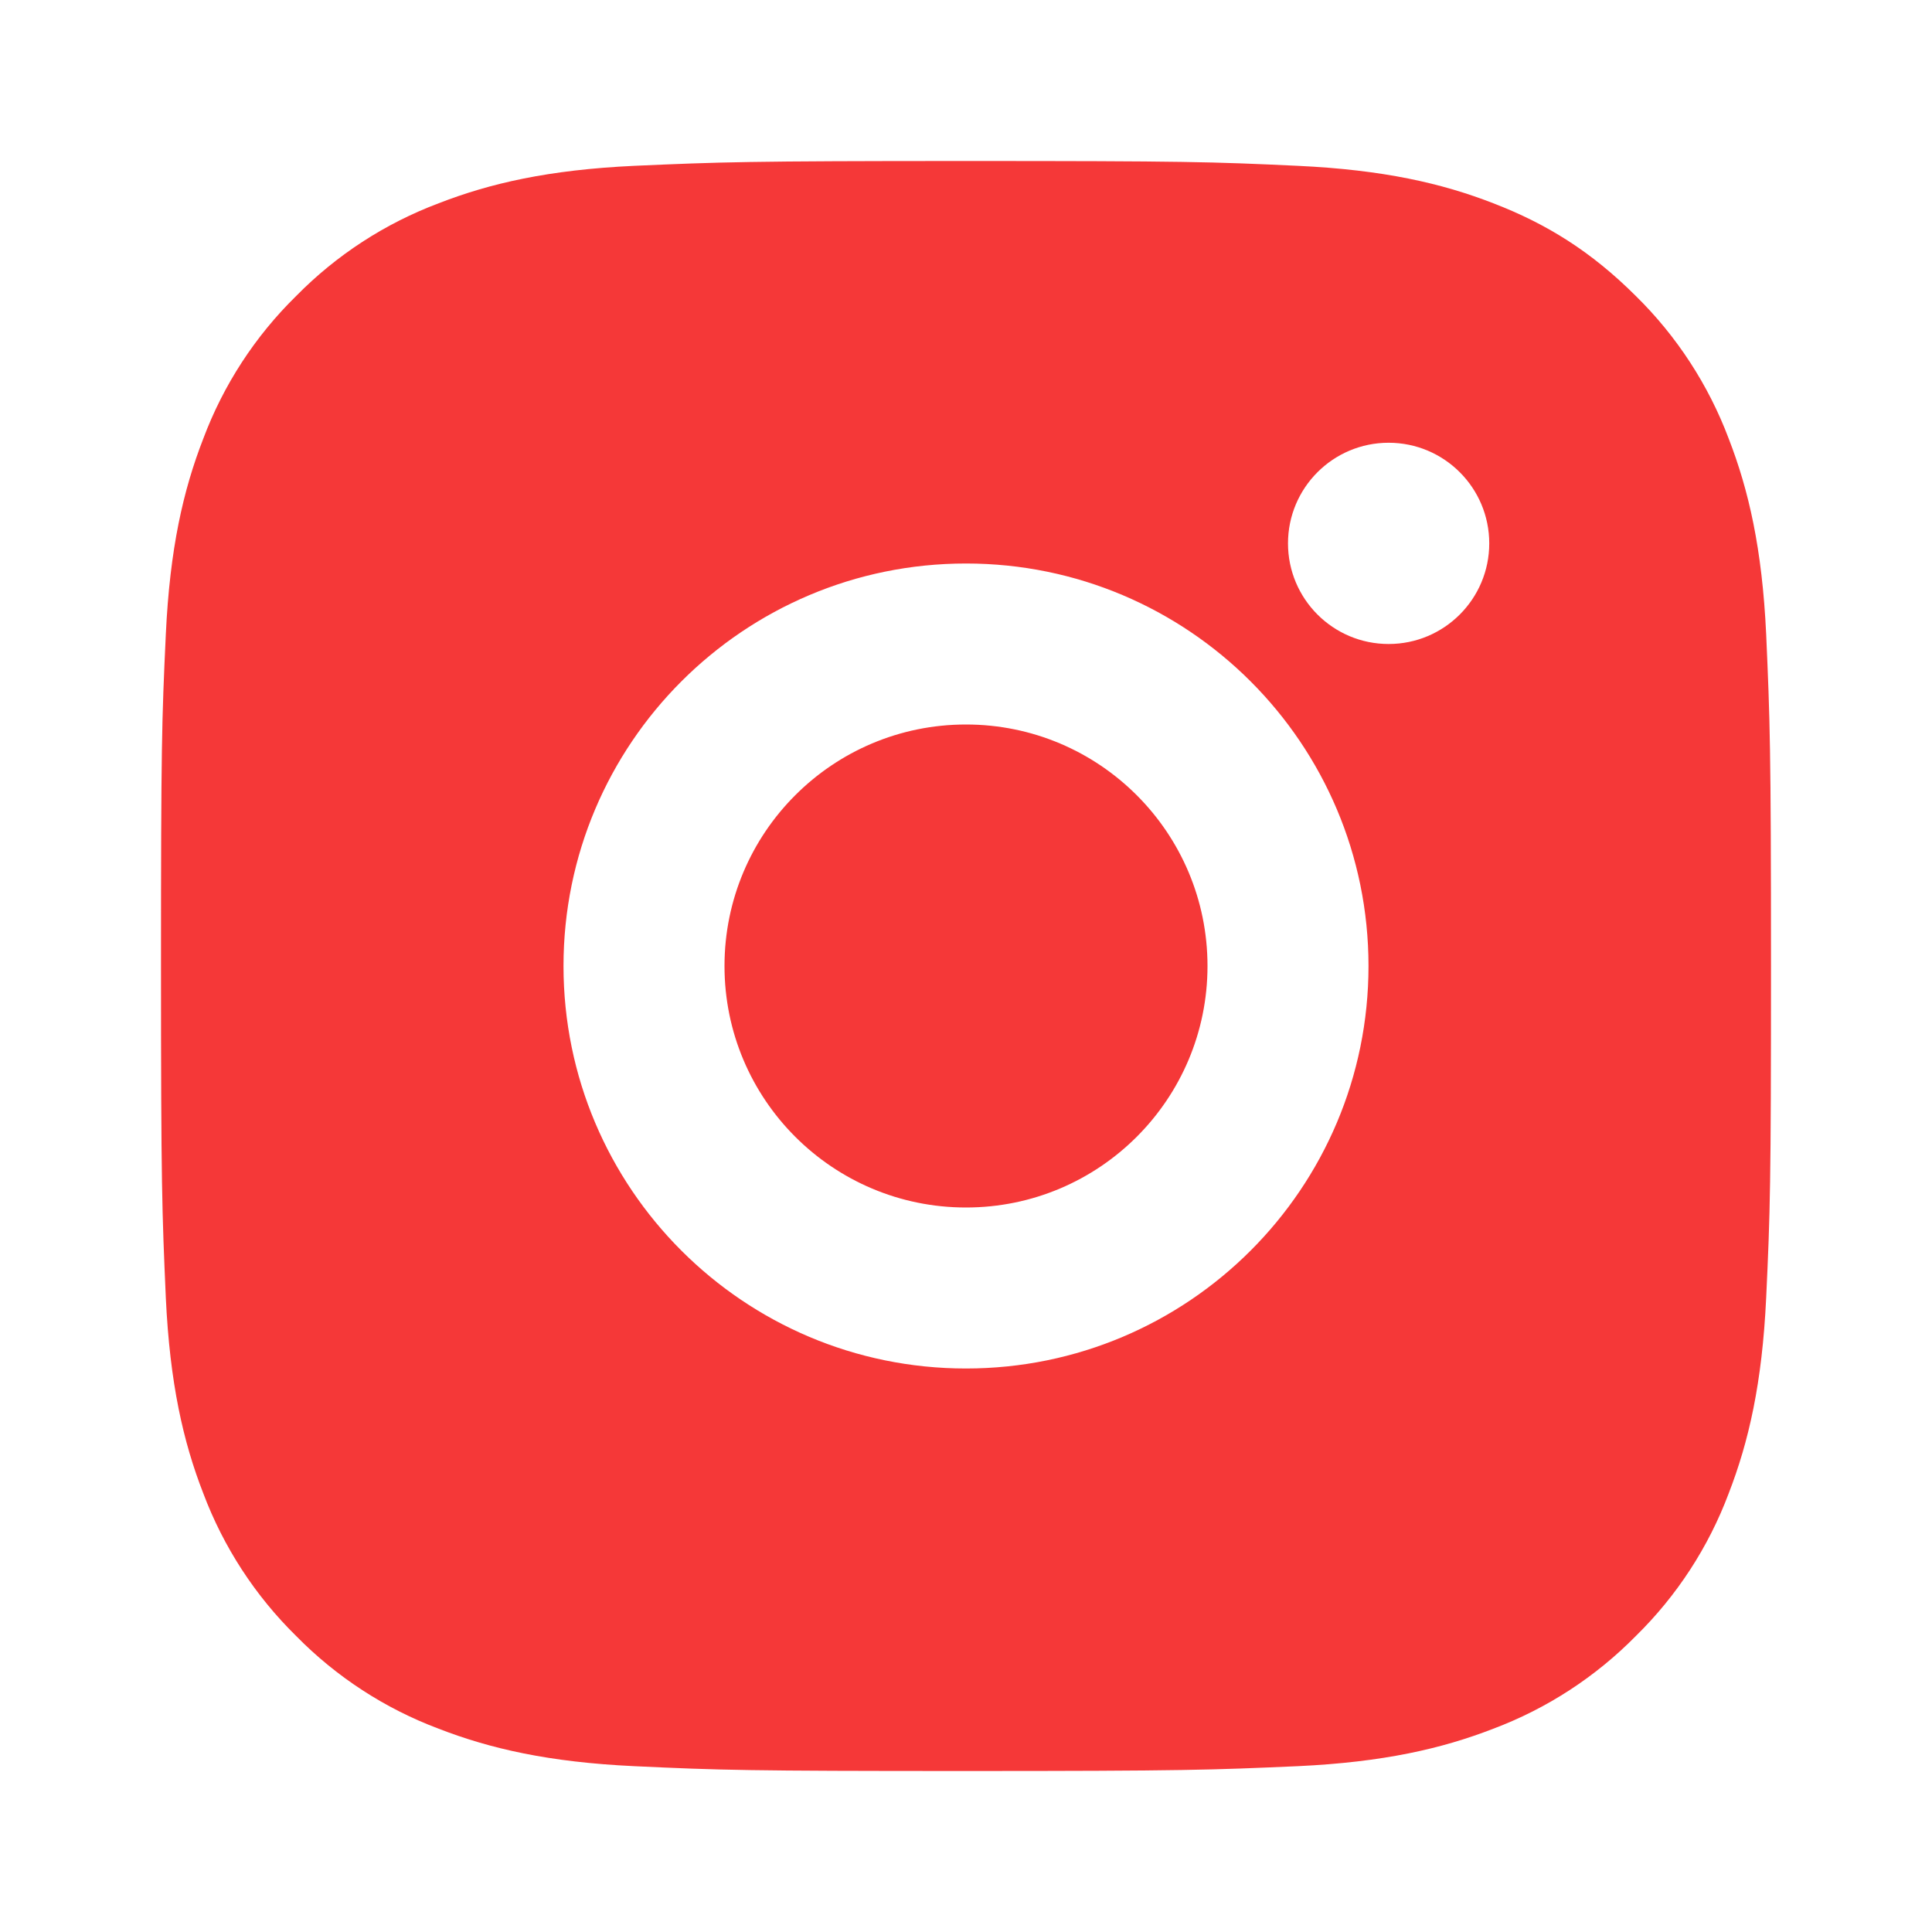
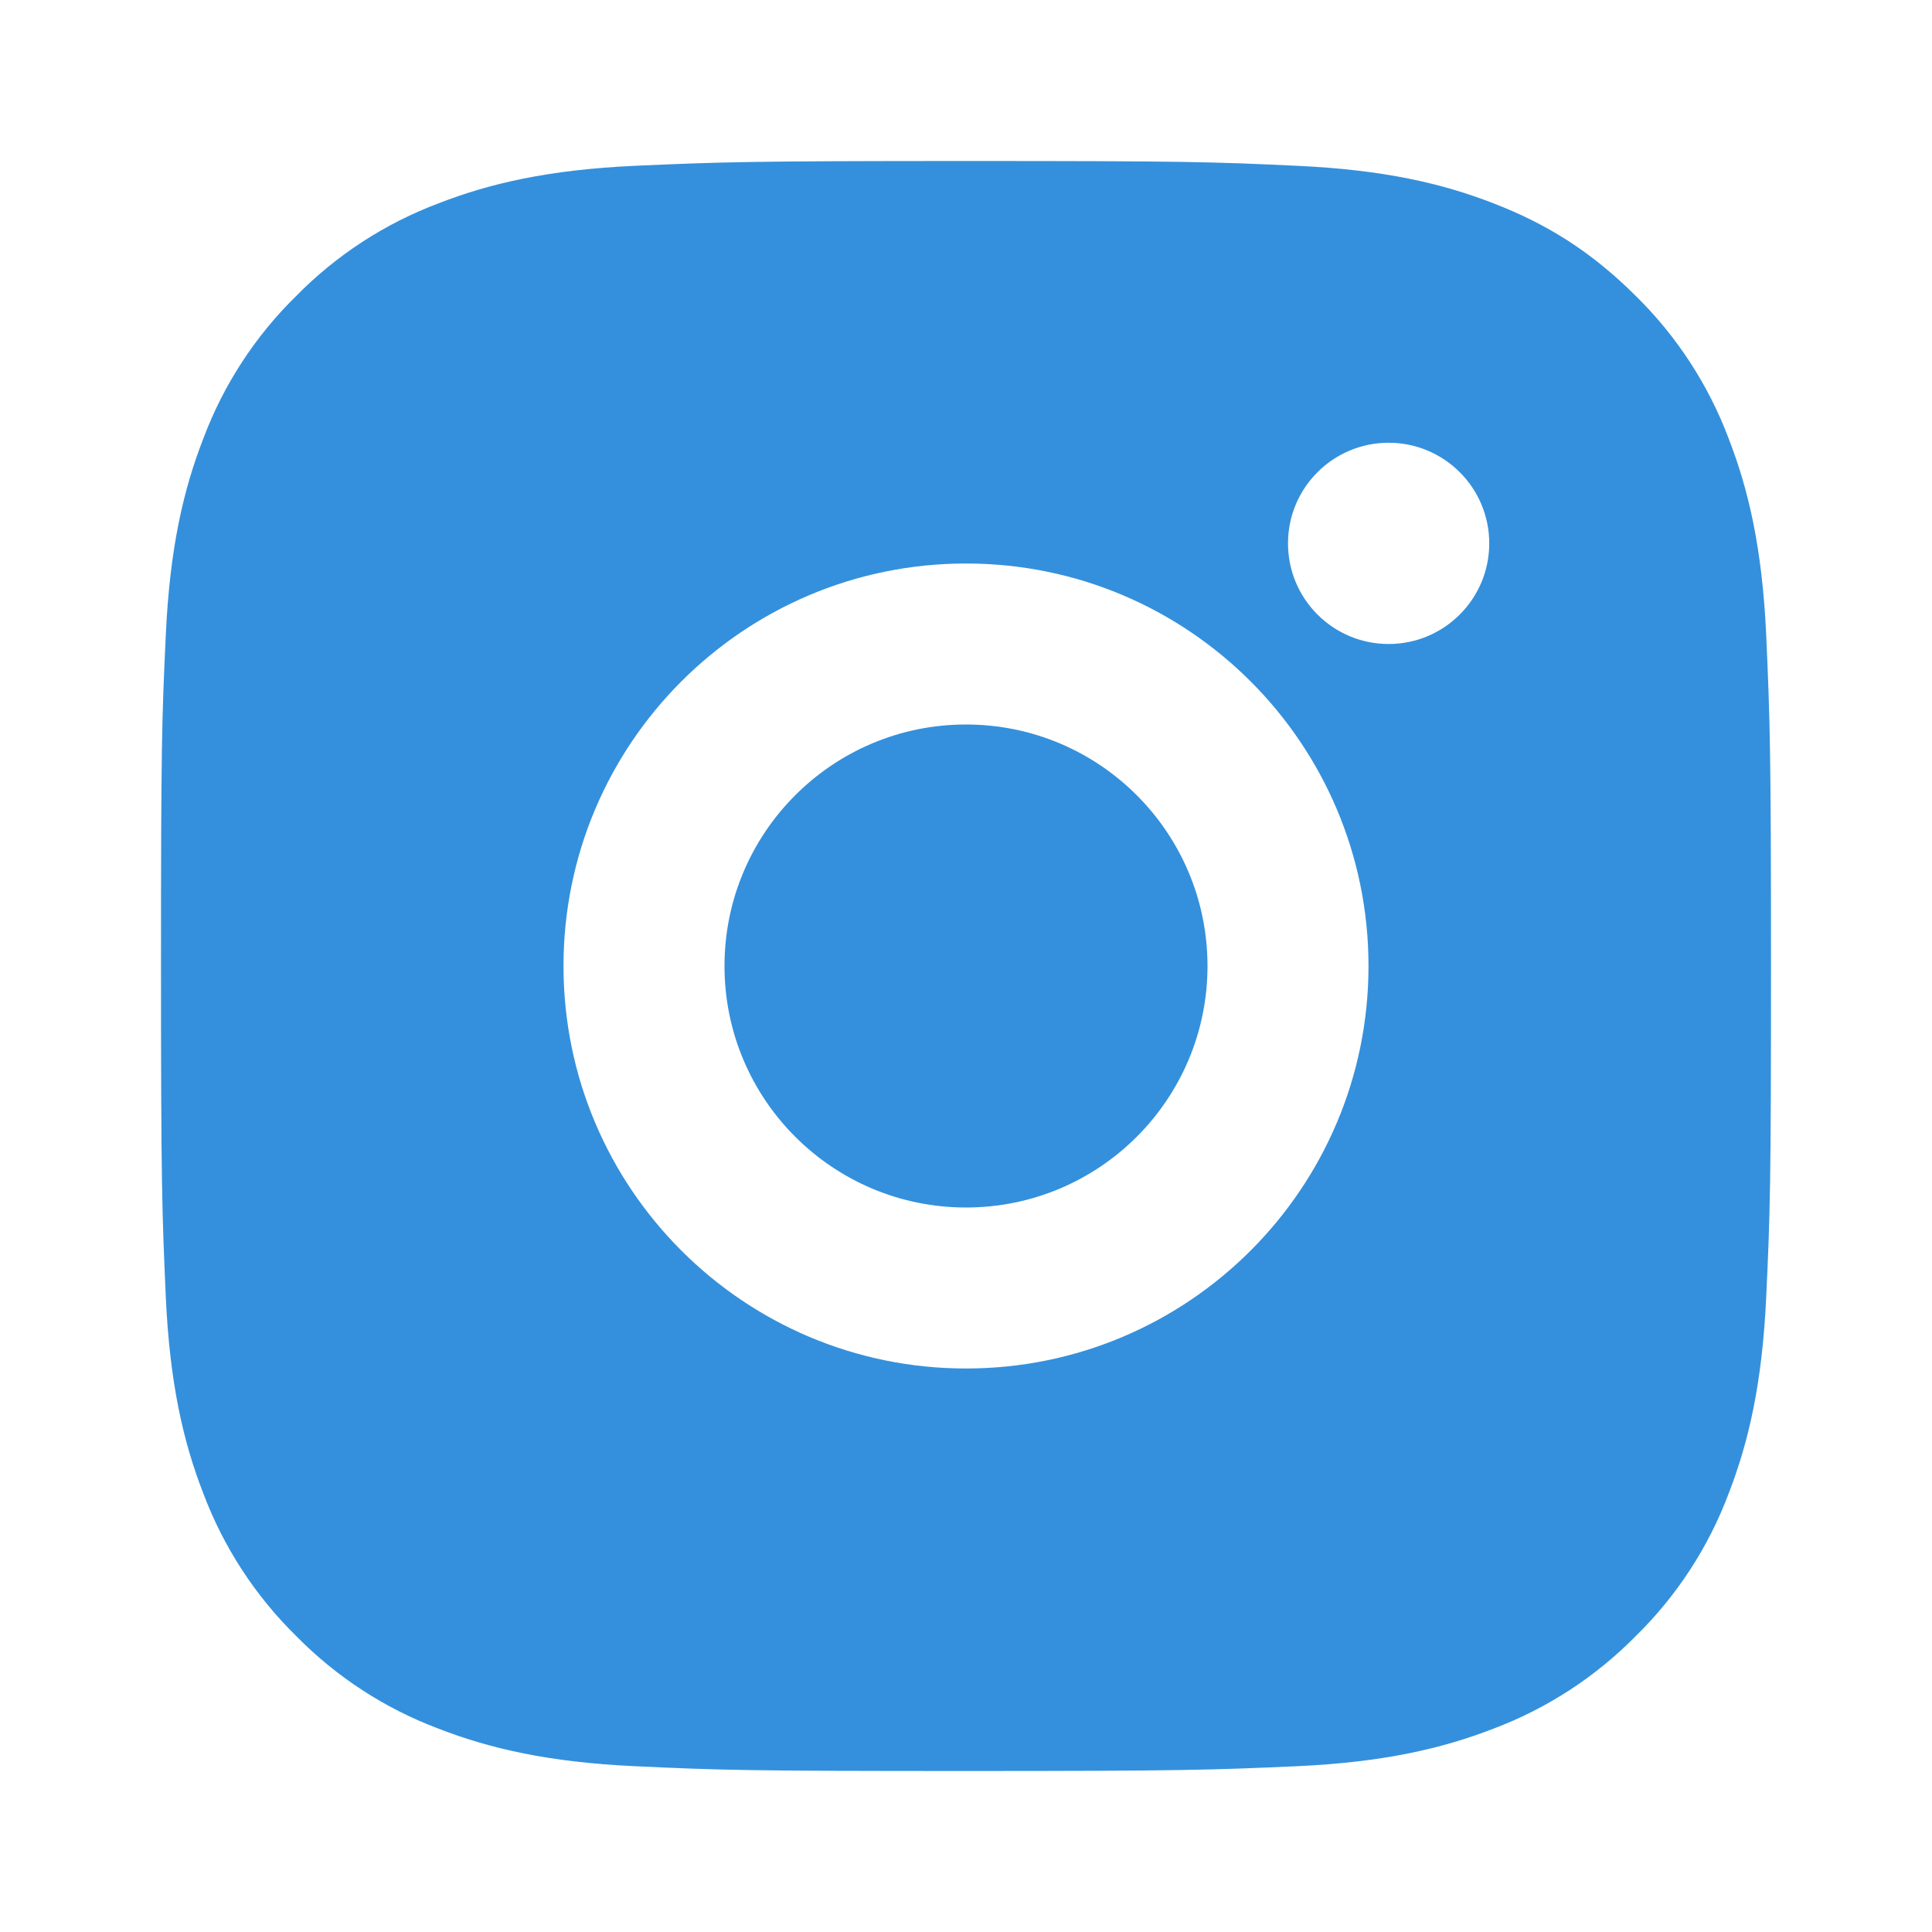
<svg xmlns="http://www.w3.org/2000/svg" viewBox="0 0 24 24" width="24" height="24">
  <path fill="none" d="M0 0h24v24H0z" />
-   <path d="M12 2c2.717 0 3.056.01 4.122.06 1.065.05 1.79.217 2.428.465.66.254 1.216.598 1.772 1.153a4.908 4.908 0 0 1 1.153 1.772c.247.637.415 1.363.465 2.428.047 1.066.06 1.405.06 4.122 0 2.717-.01 3.056-.06 4.122-.05 1.065-.218 1.79-.465 2.428a4.883 4.883 0 0 1-1.153 1.772 4.915 4.915 0 0 1-1.772 1.153c-.637.247-1.363.415-2.428.465-1.066.047-1.405.06-4.122.06-2.717 0-3.056-.01-4.122-.06-1.065-.05-1.79-.218-2.428-.465a4.89 4.89 0 0 1-1.772-1.153 4.904 4.904 0 0 1-1.153-1.772c-.248-.637-.415-1.363-.465-2.428C2.013 15.056 2 14.717 2 12c0-2.717.01-3.056.06-4.122.05-1.066.217-1.79.465-2.428a4.88 4.88 0 0 1 1.153-1.772A4.897 4.897 0 0 1 5.45 2.525c.638-.248 1.362-.415 2.428-.465C8.944 2.013 9.283 2 12 2zm0 5a5 5 0 1 0 0 10 5 5 0 0 0 0-10zm6.5-.25a1.25 1.25 0 0 0-2.5 0 1.25 1.25 0 0 0 2.5 0zM12 9a3 3 0 1 1 0 6 3 3 0 0 1 0-6z" fill="rgba(245,56,56,1)" />
+   <path d="M12 2c2.717 0 3.056.01 4.122.06 1.065.05 1.79.217 2.428.465.66.254 1.216.598 1.772 1.153a4.908 4.908 0 0 1 1.153 1.772c.247.637.415 1.363.465 2.428.047 1.066.06 1.405.06 4.122 0 2.717-.01 3.056-.06 4.122-.05 1.065-.218 1.79-.465 2.428a4.883 4.883 0 0 1-1.153 1.772 4.915 4.915 0 0 1-1.772 1.153c-.637.247-1.363.415-2.428.465-1.066.047-1.405.06-4.122.06-2.717 0-3.056-.01-4.122-.06-1.065-.05-1.79-.218-2.428-.465a4.89 4.89 0 0 1-1.772-1.153 4.904 4.904 0 0 1-1.153-1.772c-.248-.637-.415-1.363-.465-2.428C2.013 15.056 2 14.717 2 12c0-2.717.01-3.056.06-4.122.05-1.066.217-1.79.465-2.428a4.88 4.88 0 0 1 1.153-1.772A4.897 4.897 0 0 1 5.45 2.525c.638-.248 1.362-.415 2.428-.465C8.944 2.013 9.283 2 12 2zm0 5a5 5 0 1 0 0 10 5 5 0 0 0 0-10zm6.5-.25a1.25 1.25 0 0 0-2.5 0 1.25 1.25 0 0 0 2.5 0zM12 9a3 3 0 1 1 0 6 3 3 0 0 1 0-6z" fill="rgba(52,144,220,1)" />
</svg>
